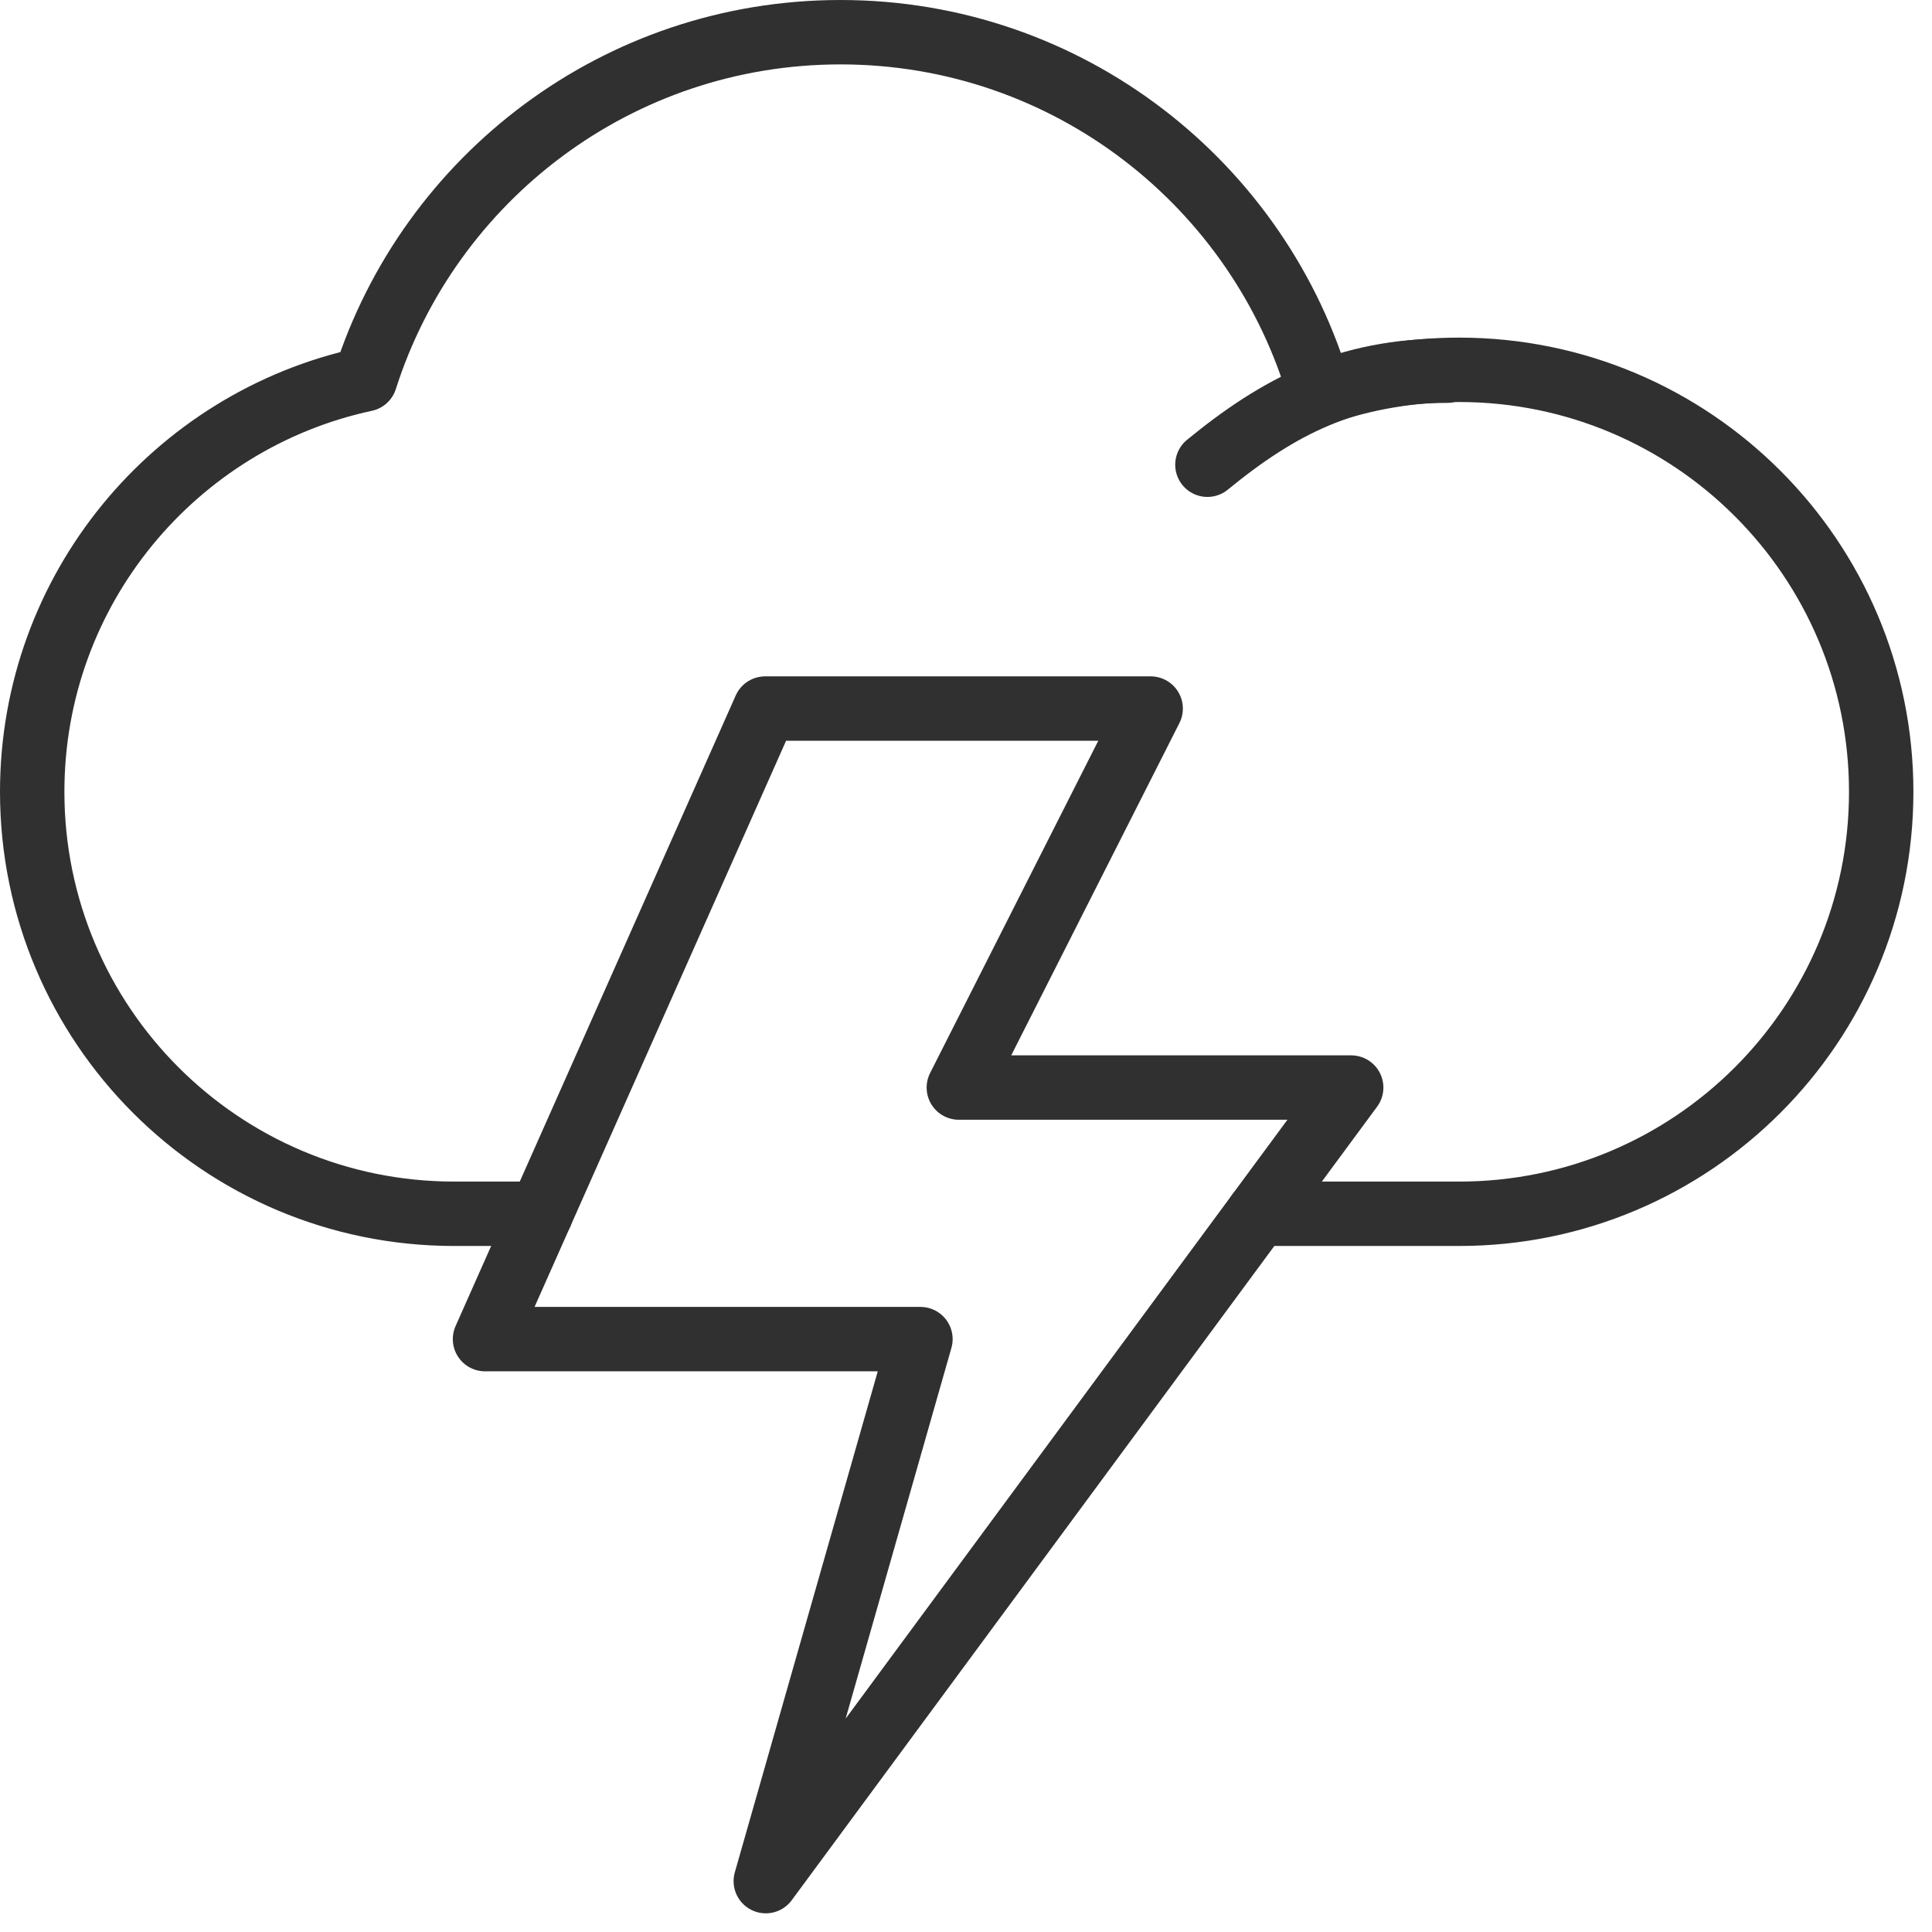
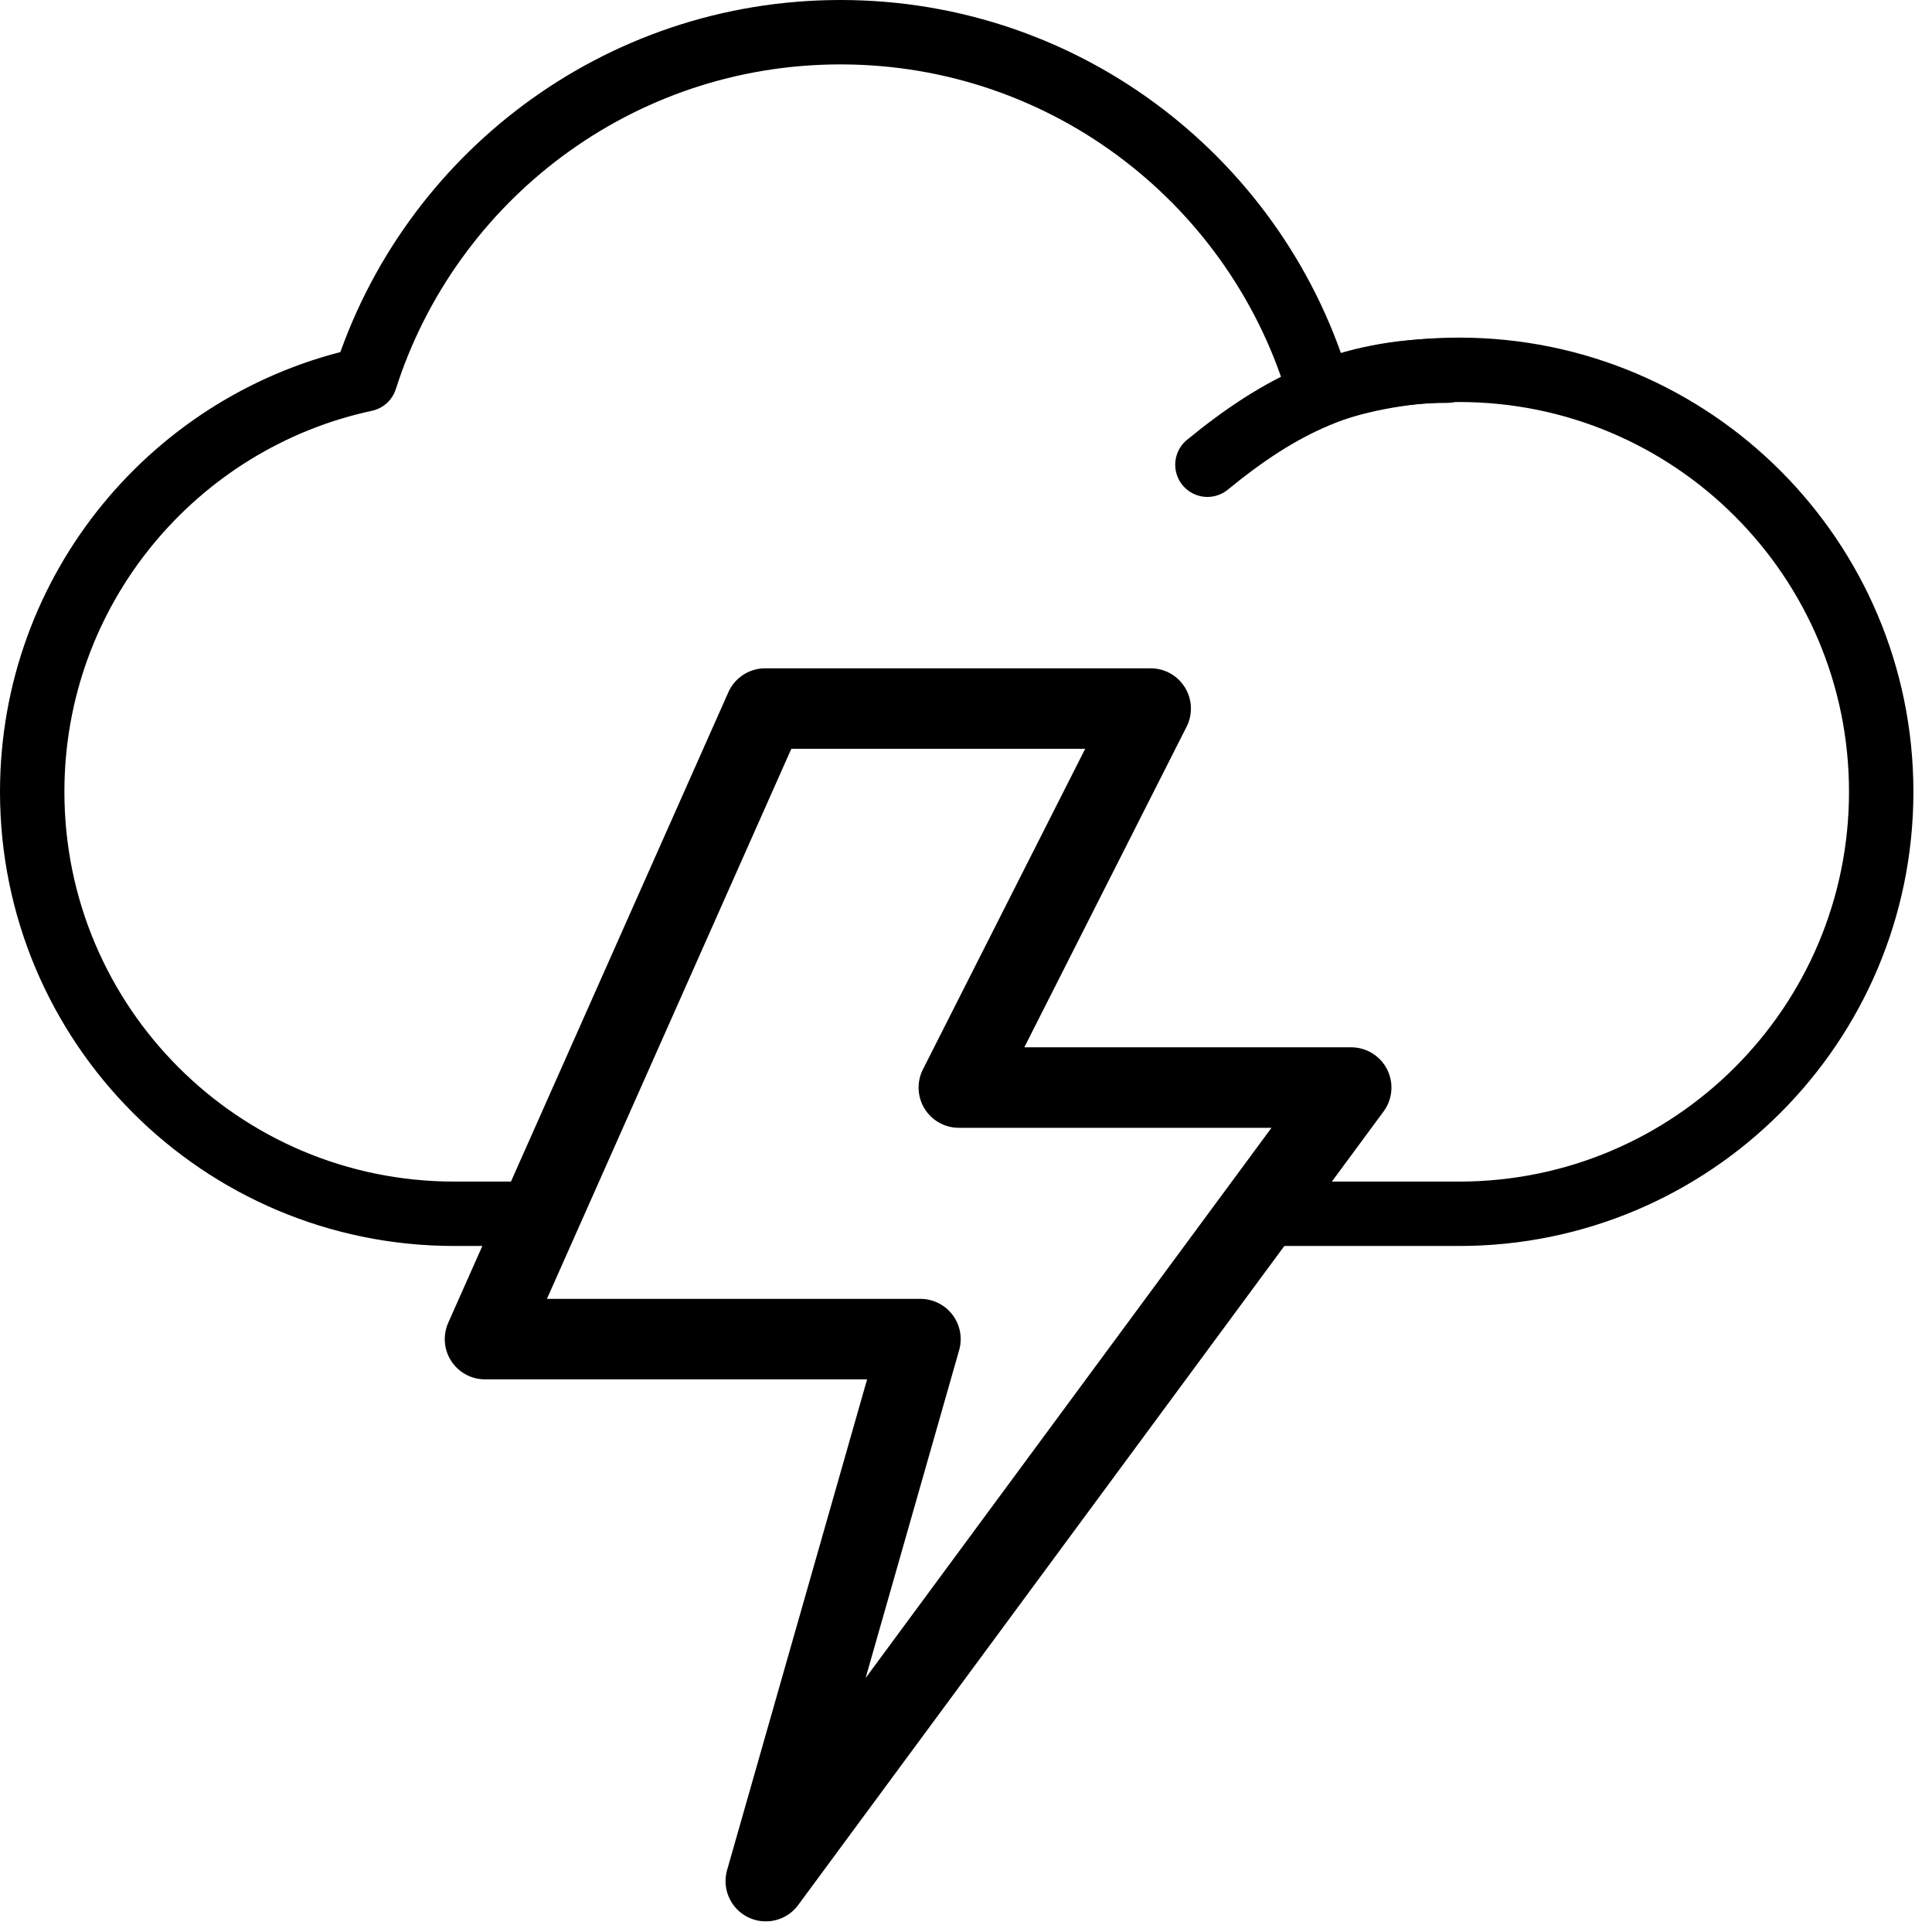
<svg xmlns="http://www.w3.org/2000/svg" width="24" height="24" viewBox="0 0 24 24" fill="none">
-   <path d="M15.629 15.078C15.629 15.078 17.81 15.078 18.126 15.078C21.021 15.078 23.369 12.731 23.369 9.836C23.369 6.941 21.021 4.594 18.126 4.594C17.52 4.594 16.939 4.697 16.398 4.886C15.656 2.296 13.27 0.4 10.441 0.4C7.675 0.4 5.333 2.211 4.536 4.712C2.172 5.22 0.4 7.321 0.4 9.836C0.4 12.731 2.747 15.078 5.643 15.078C6.112 15.078 5.568 15.078 6.717 15.078" stroke="#303030" stroke-width="0.8" stroke-miterlimit="10" stroke-linecap="round" stroke-linejoin="round" />
-   <path d="M17.976 4.605C16.739 4.605 15.89 5.043 14.999 5.773" stroke="#303030" stroke-width="0.8" stroke-miterlimit="10" stroke-linecap="round" stroke-linejoin="round" />
-   <path d="M9.505 8.802H14.294L11.911 13.51H16.785L9.513 23.368L11.434 16.635H6.025L9.505 8.802Z" stroke="#303030" stroke-width="0.8" stroke-miterlimit="10" stroke-linecap="round" stroke-linejoin="round" />
+   <path d="M15.629 15.078C15.629 15.078 17.81 15.078 18.126 15.078C21.021 15.078 23.369 12.731 23.369 9.836C23.369 6.941 21.021 4.594 18.126 4.594C17.52 4.594 16.939 4.697 16.398 4.886C15.656 2.296 13.27 0.4 10.441 0.4C7.675 0.4 5.333 2.211 4.536 4.712C2.172 5.22 0.4 7.321 0.4 9.836C0.4 12.731 2.747 15.078 5.643 15.078C6.112 15.078 5.568 15.078 6.717 15.078" stroke="currentColor" stroke-width="0.8" stroke-miterlimit="10" stroke-linecap="round" stroke-linejoin="round" />
+   <path d="M17.976 4.605C16.739 4.605 15.89 5.043 14.999 5.773" stroke="currentColor" stroke-width="0.8" stroke-miterlimit="10" stroke-linecap="round" stroke-linejoin="round" />
+   <path d="M9.505 8.802H14.294L11.911 13.51H16.785L9.513 23.368L11.434 16.635H6.025L9.505 8.802Z" stroke="currentColor" stroke-width="1" stroke-miterlimit="10" stroke-linecap="round" stroke-linejoin="round" />
</svg>
